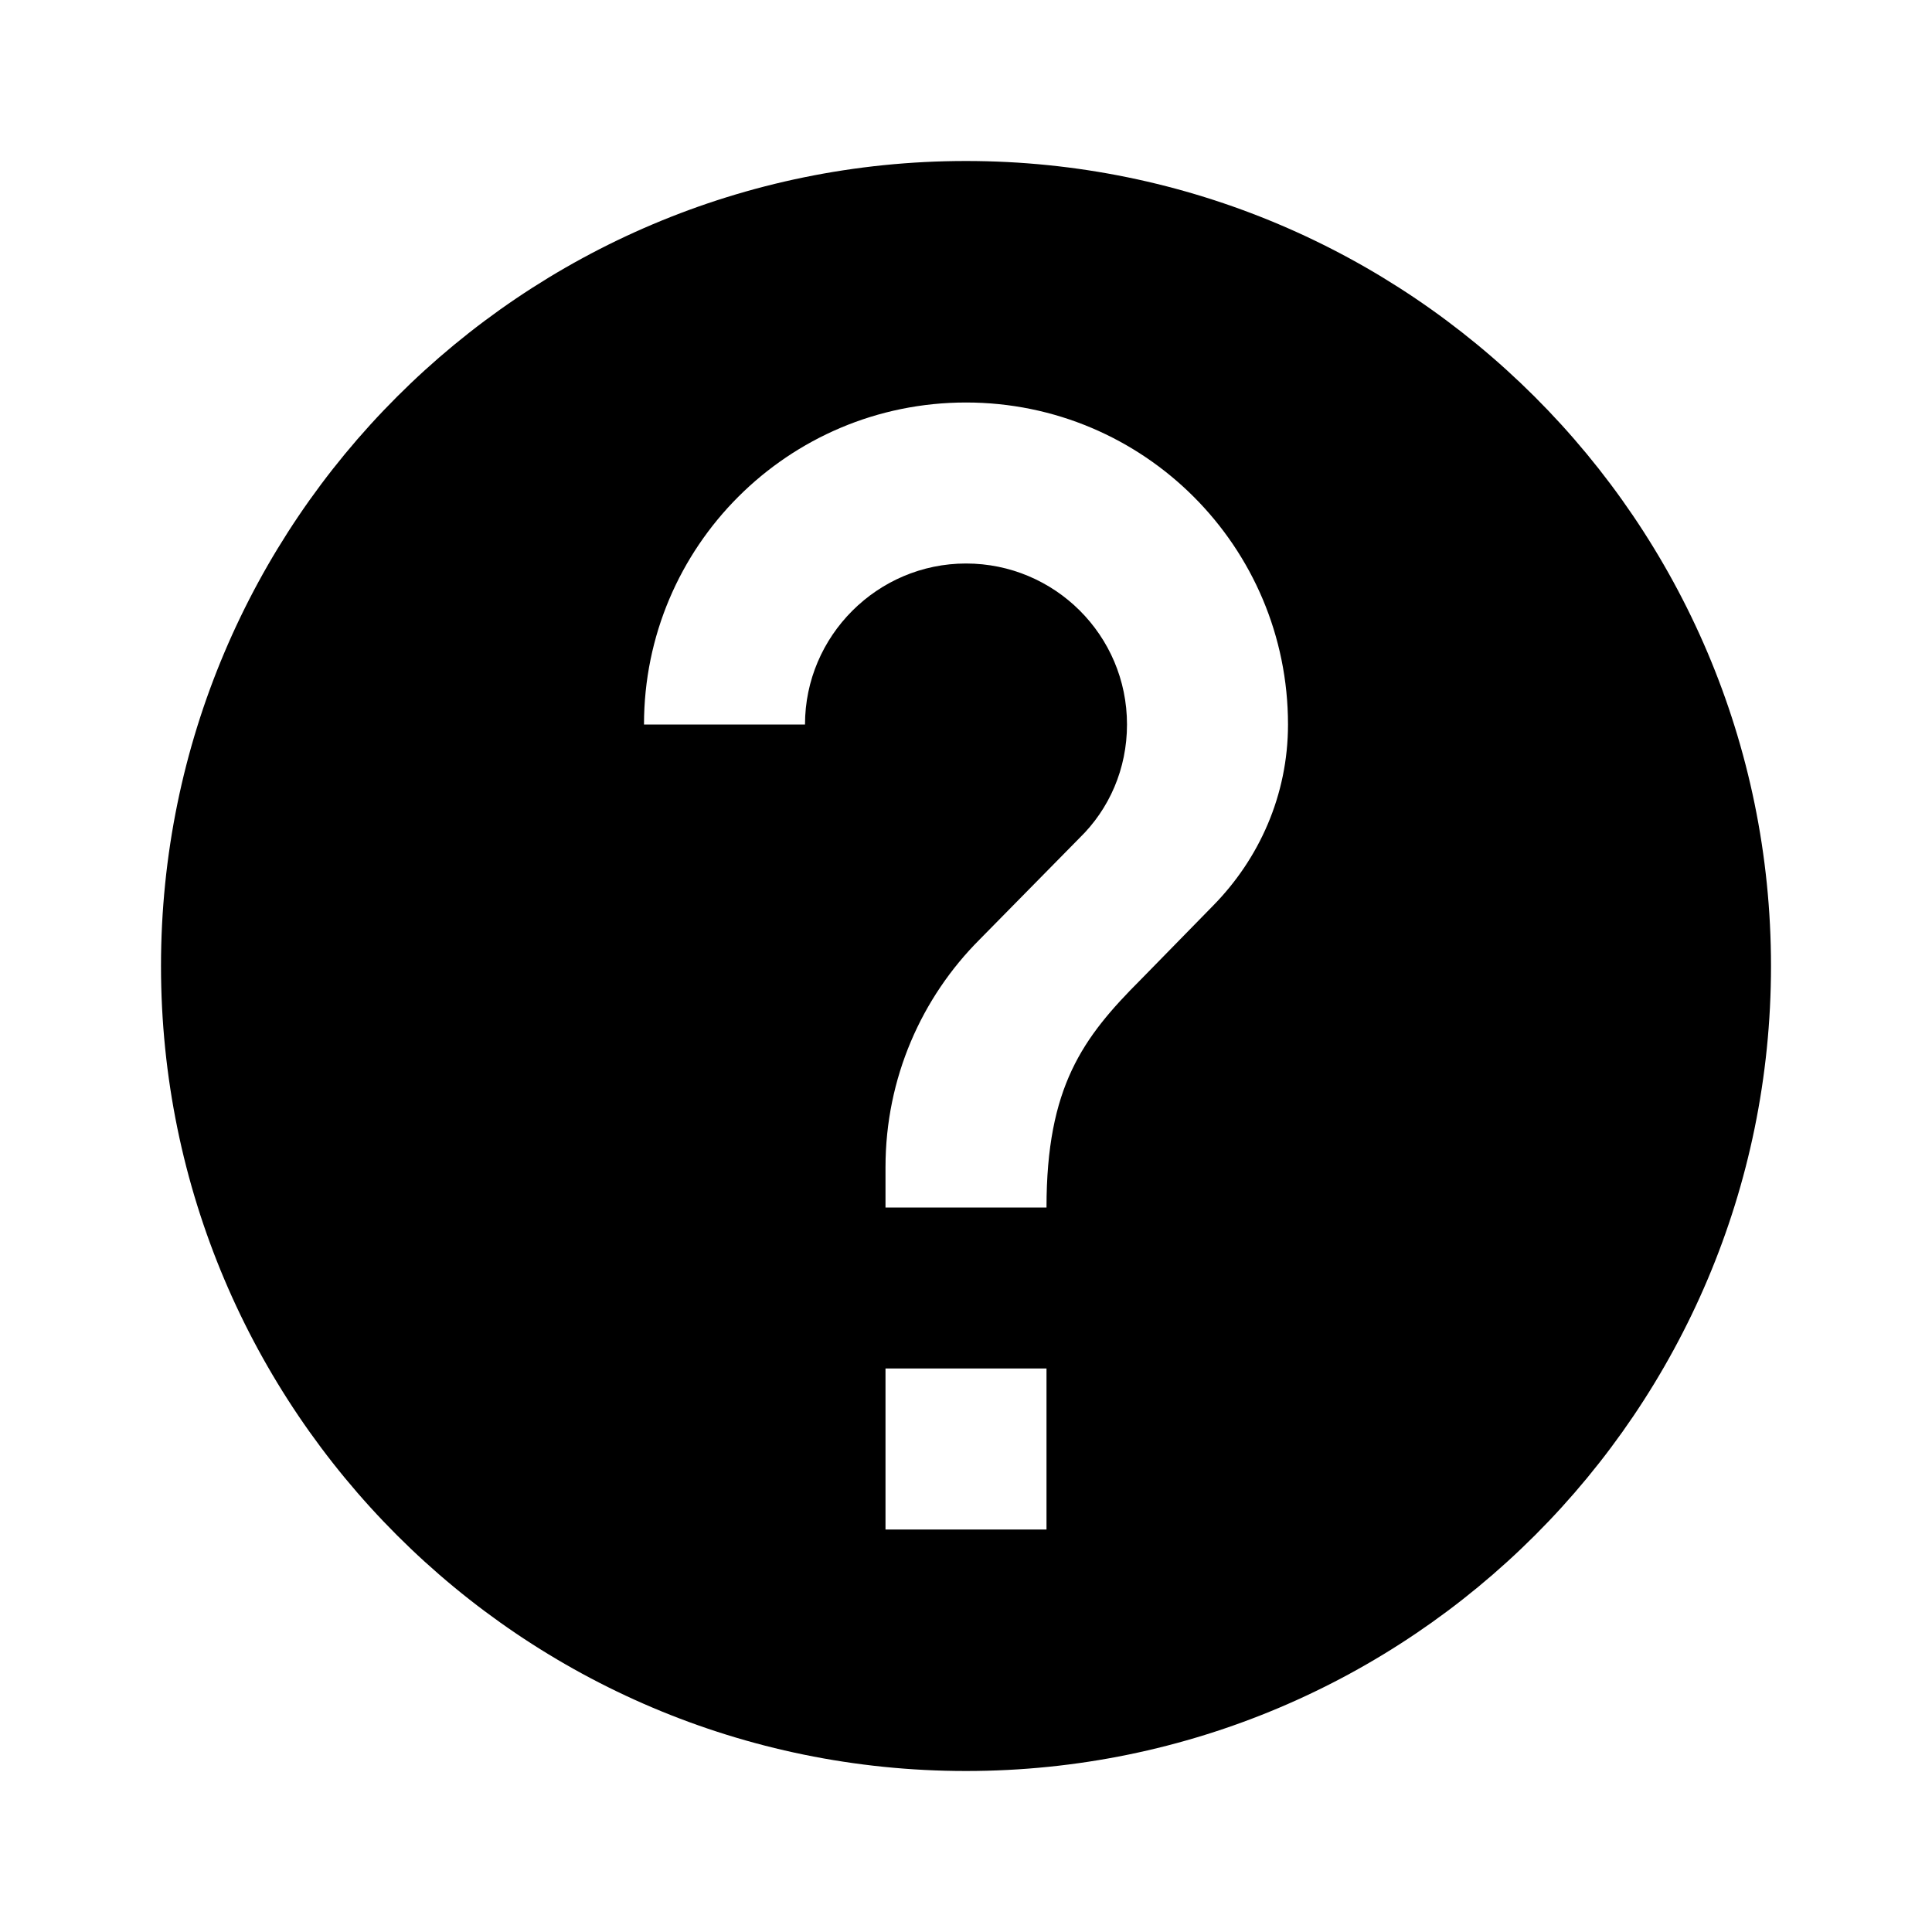
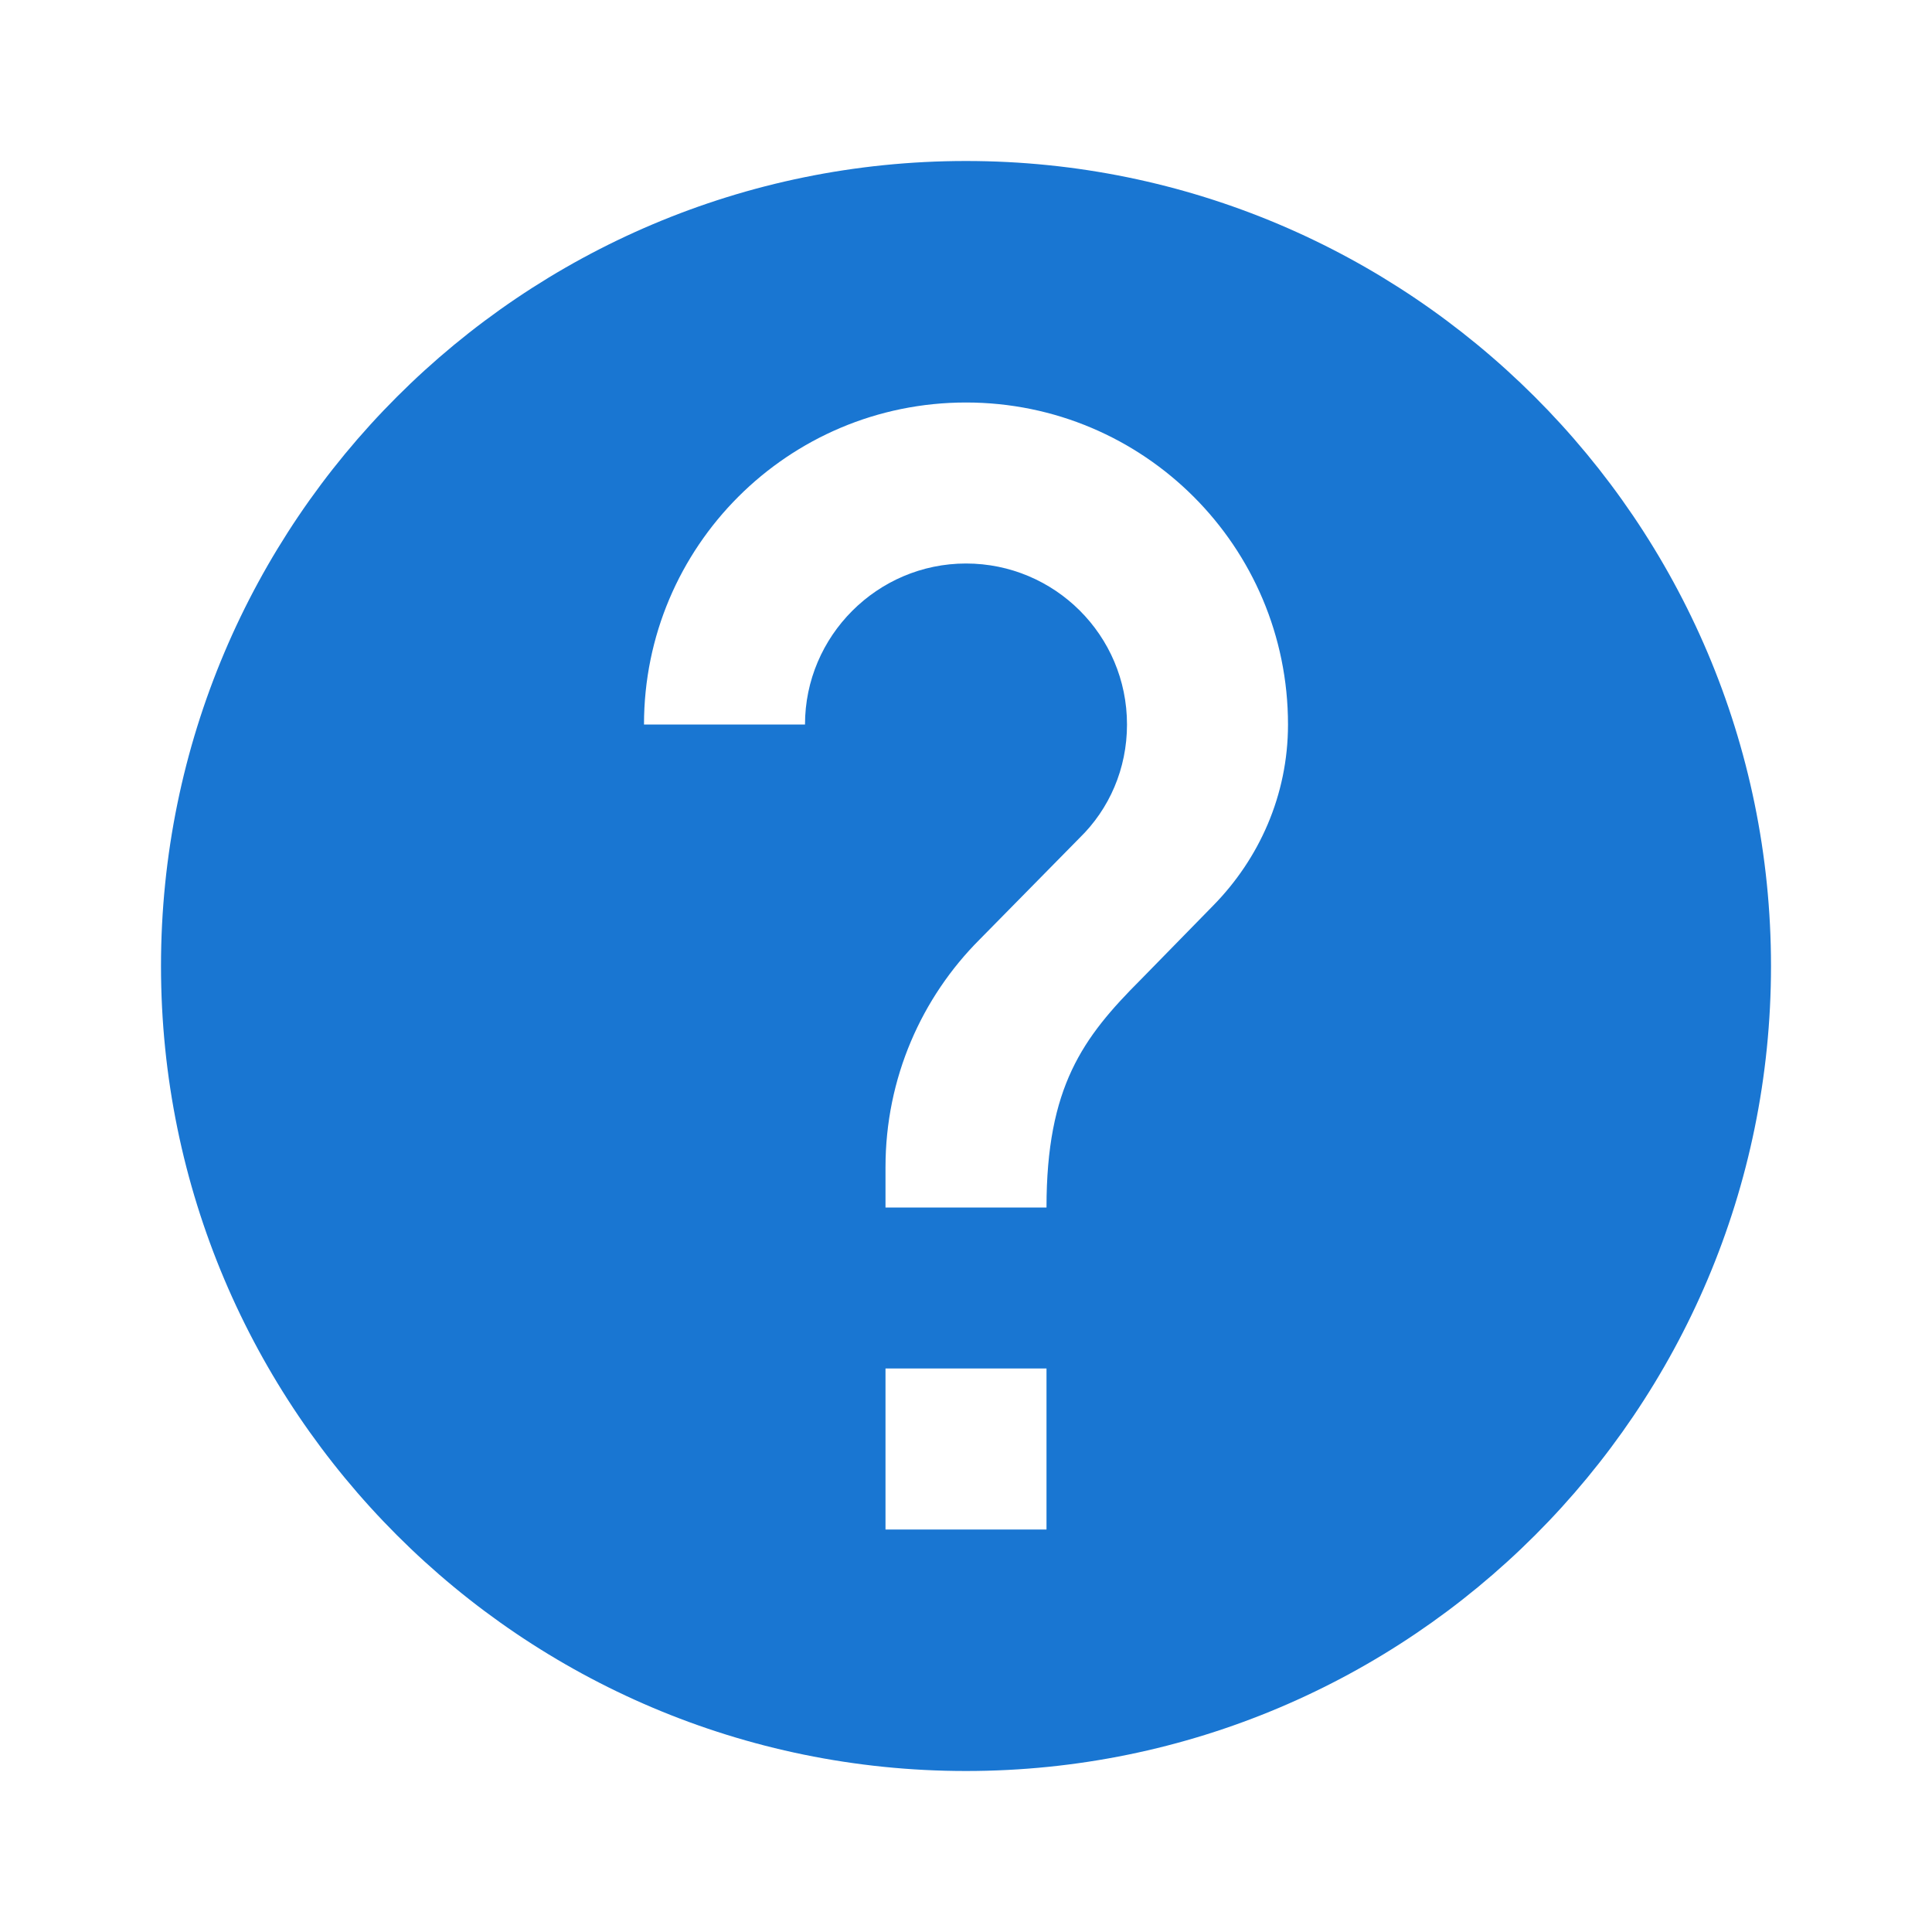
<svg xmlns="http://www.w3.org/2000/svg" version="1.1" width="24" height="24" viewBox="0 0 24 24">
-   <path d="M15.07,11.25L14.17,12.17C13.45,12.89 13,13.5 13,15H11V14.5C11,13.39 11.45,12.39 12.17,11.67L13.41,10.41C13.78,10.05 14,9.55 14,9C14,7.89 13.1,7 12,7C10.9,7 10,7.9 10,9H8C8,6.79 9.79,5 12,5C14.21,5 16,6.79 16,9C16,9.88 15.64,10.67 15.07,11.25M13,19H11V17H13M12,2C6.48,2 2,6.48 2,12C2,17.52 6.48,22 12,22C17.52,22 22,17.52 22,12C22,6.47 17.5,2 12,2Z" />
+   <path fill="#1976d2" d="M15.07,11.25L14.17,12.17C13.45,12.89 13,13.5 13,15H11V14.5C11,13.39 11.45,12.39 12.17,11.67L13.41,10.41C13.78,10.05 14,9.55 14,9C14,7.89 13.1,7 12,7C10.9,7 10,7.9 10,9H8C8,6.79 9.79,5 12,5C14.21,5 16,6.79 16,9C16,9.88 15.64,10.67 15.07,11.25M13,19H11V17H13M12,2C6.48,2 2,6.48 2,12C2,17.52 6.48,22 12,22C17.52,22 22,17.52 22,12C22,6.47 17.5,2 12,2Z" />
</svg>
